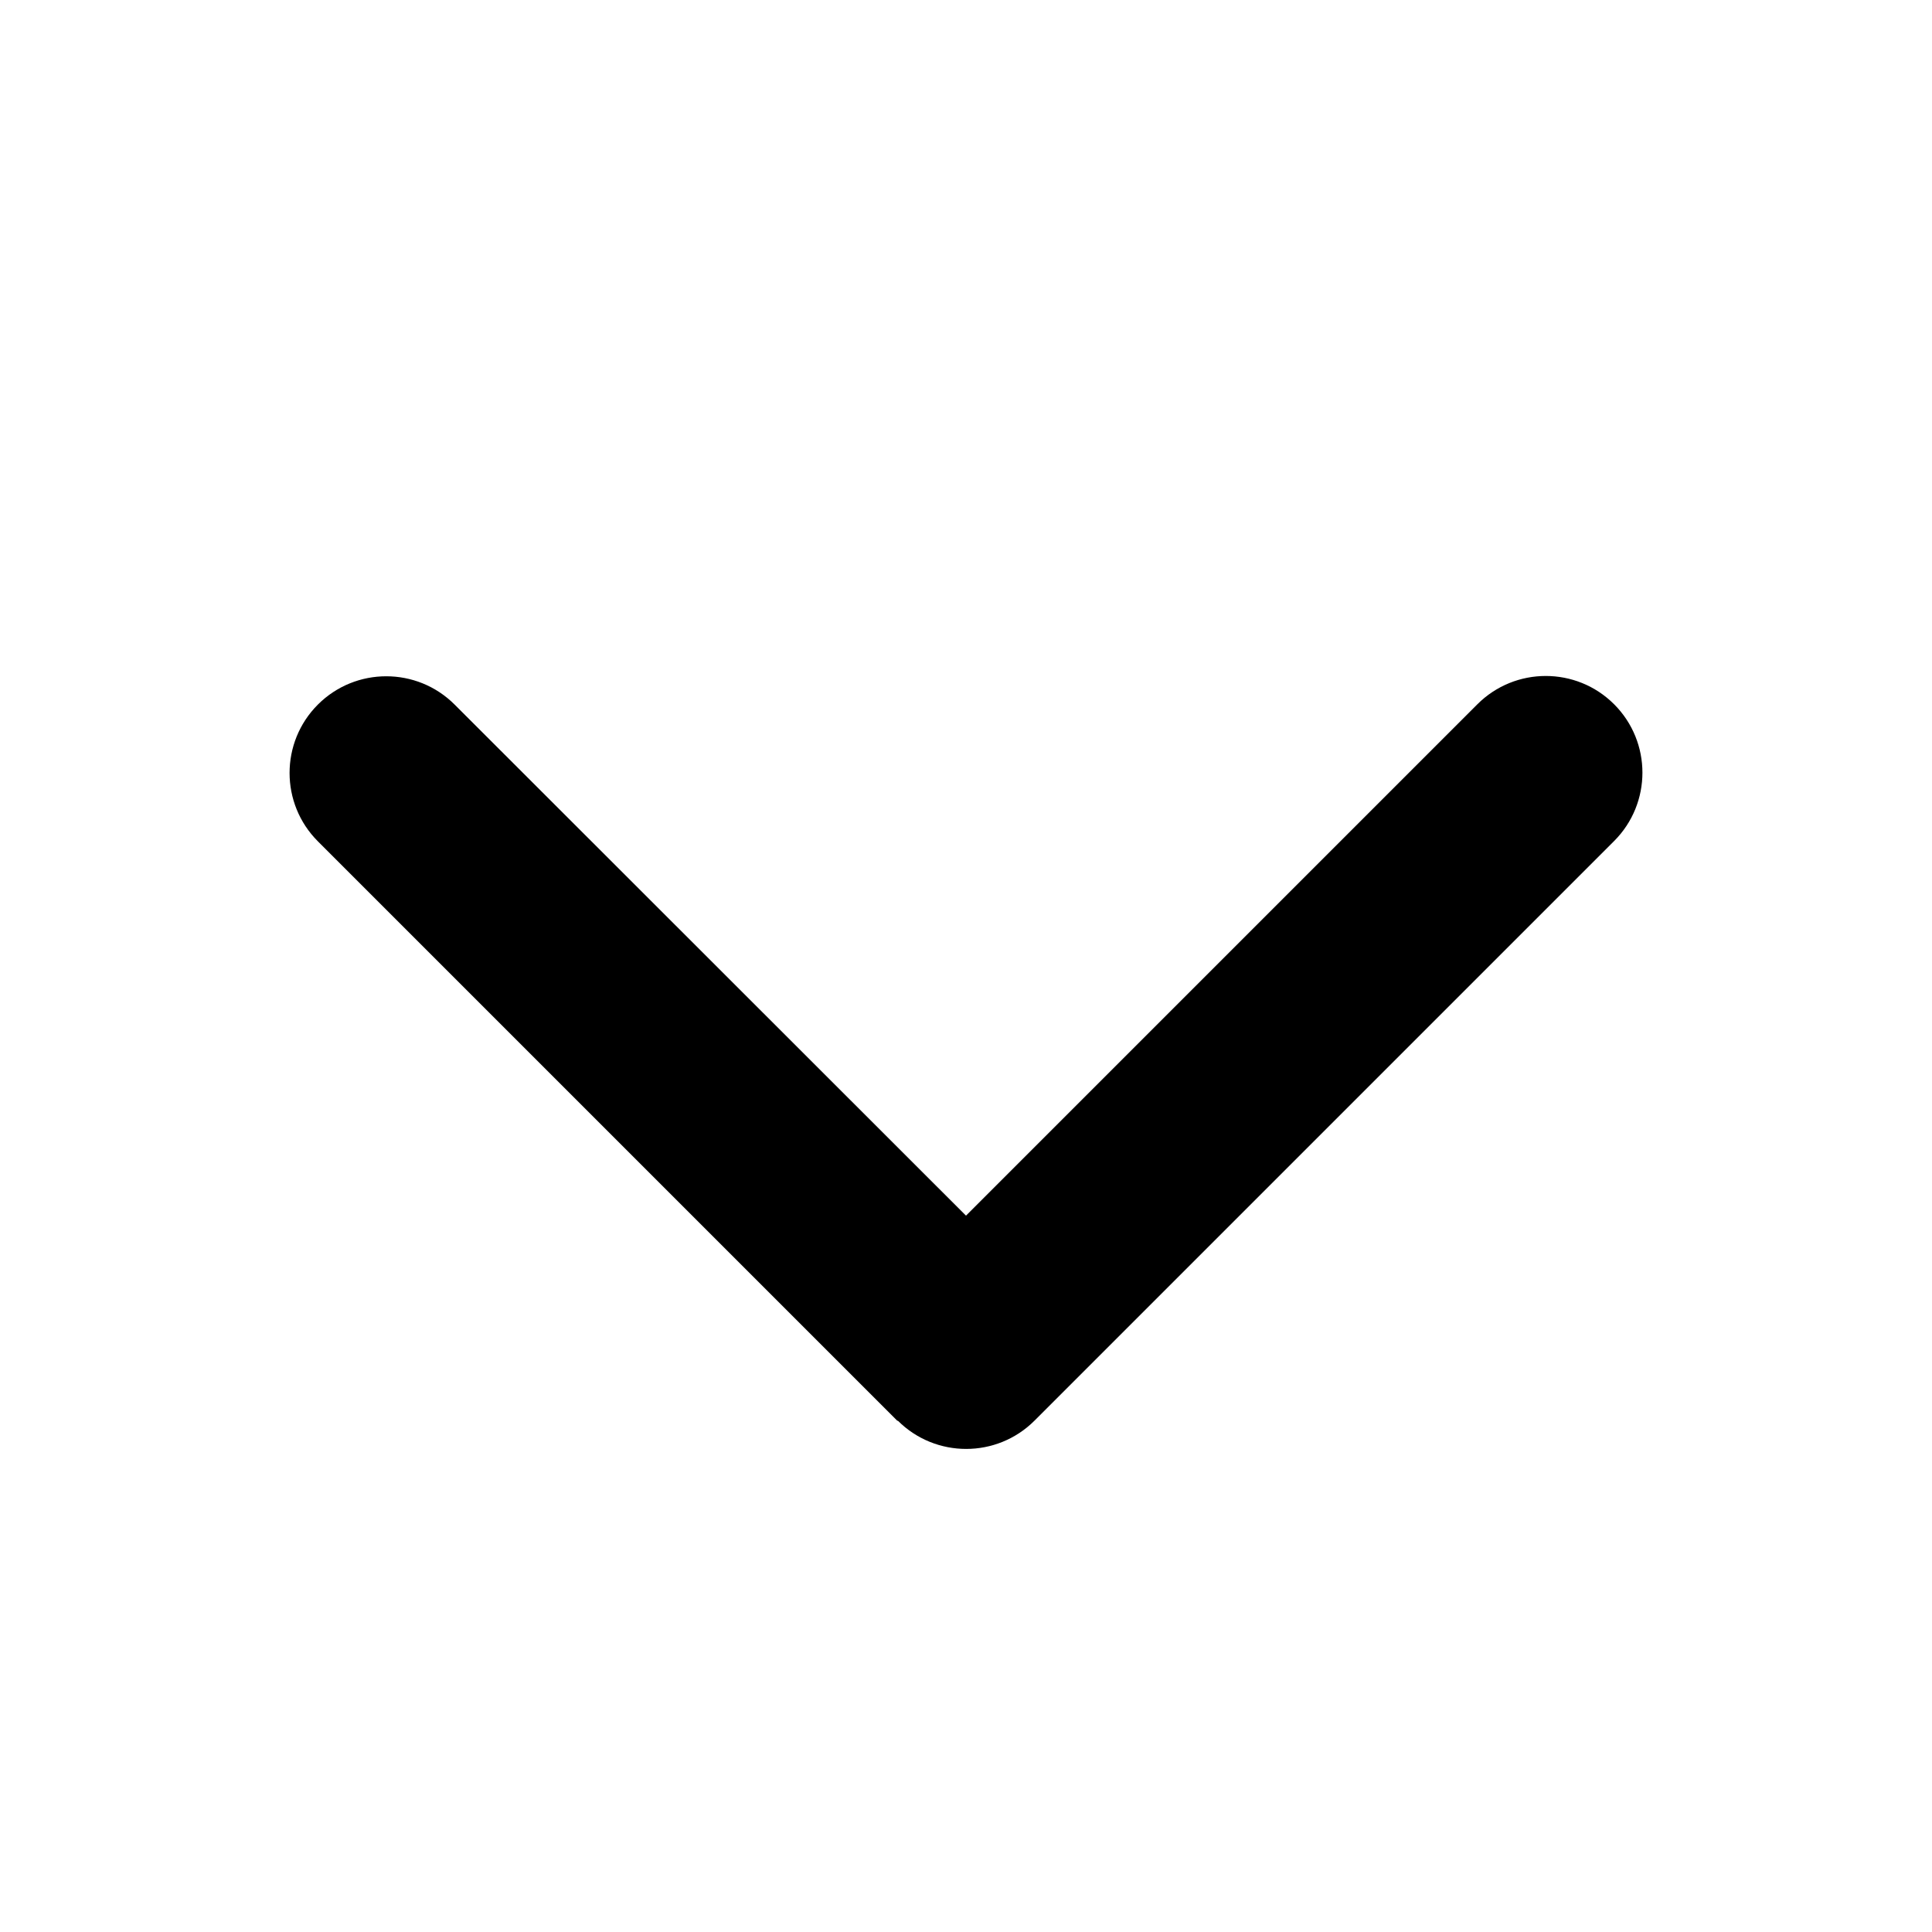
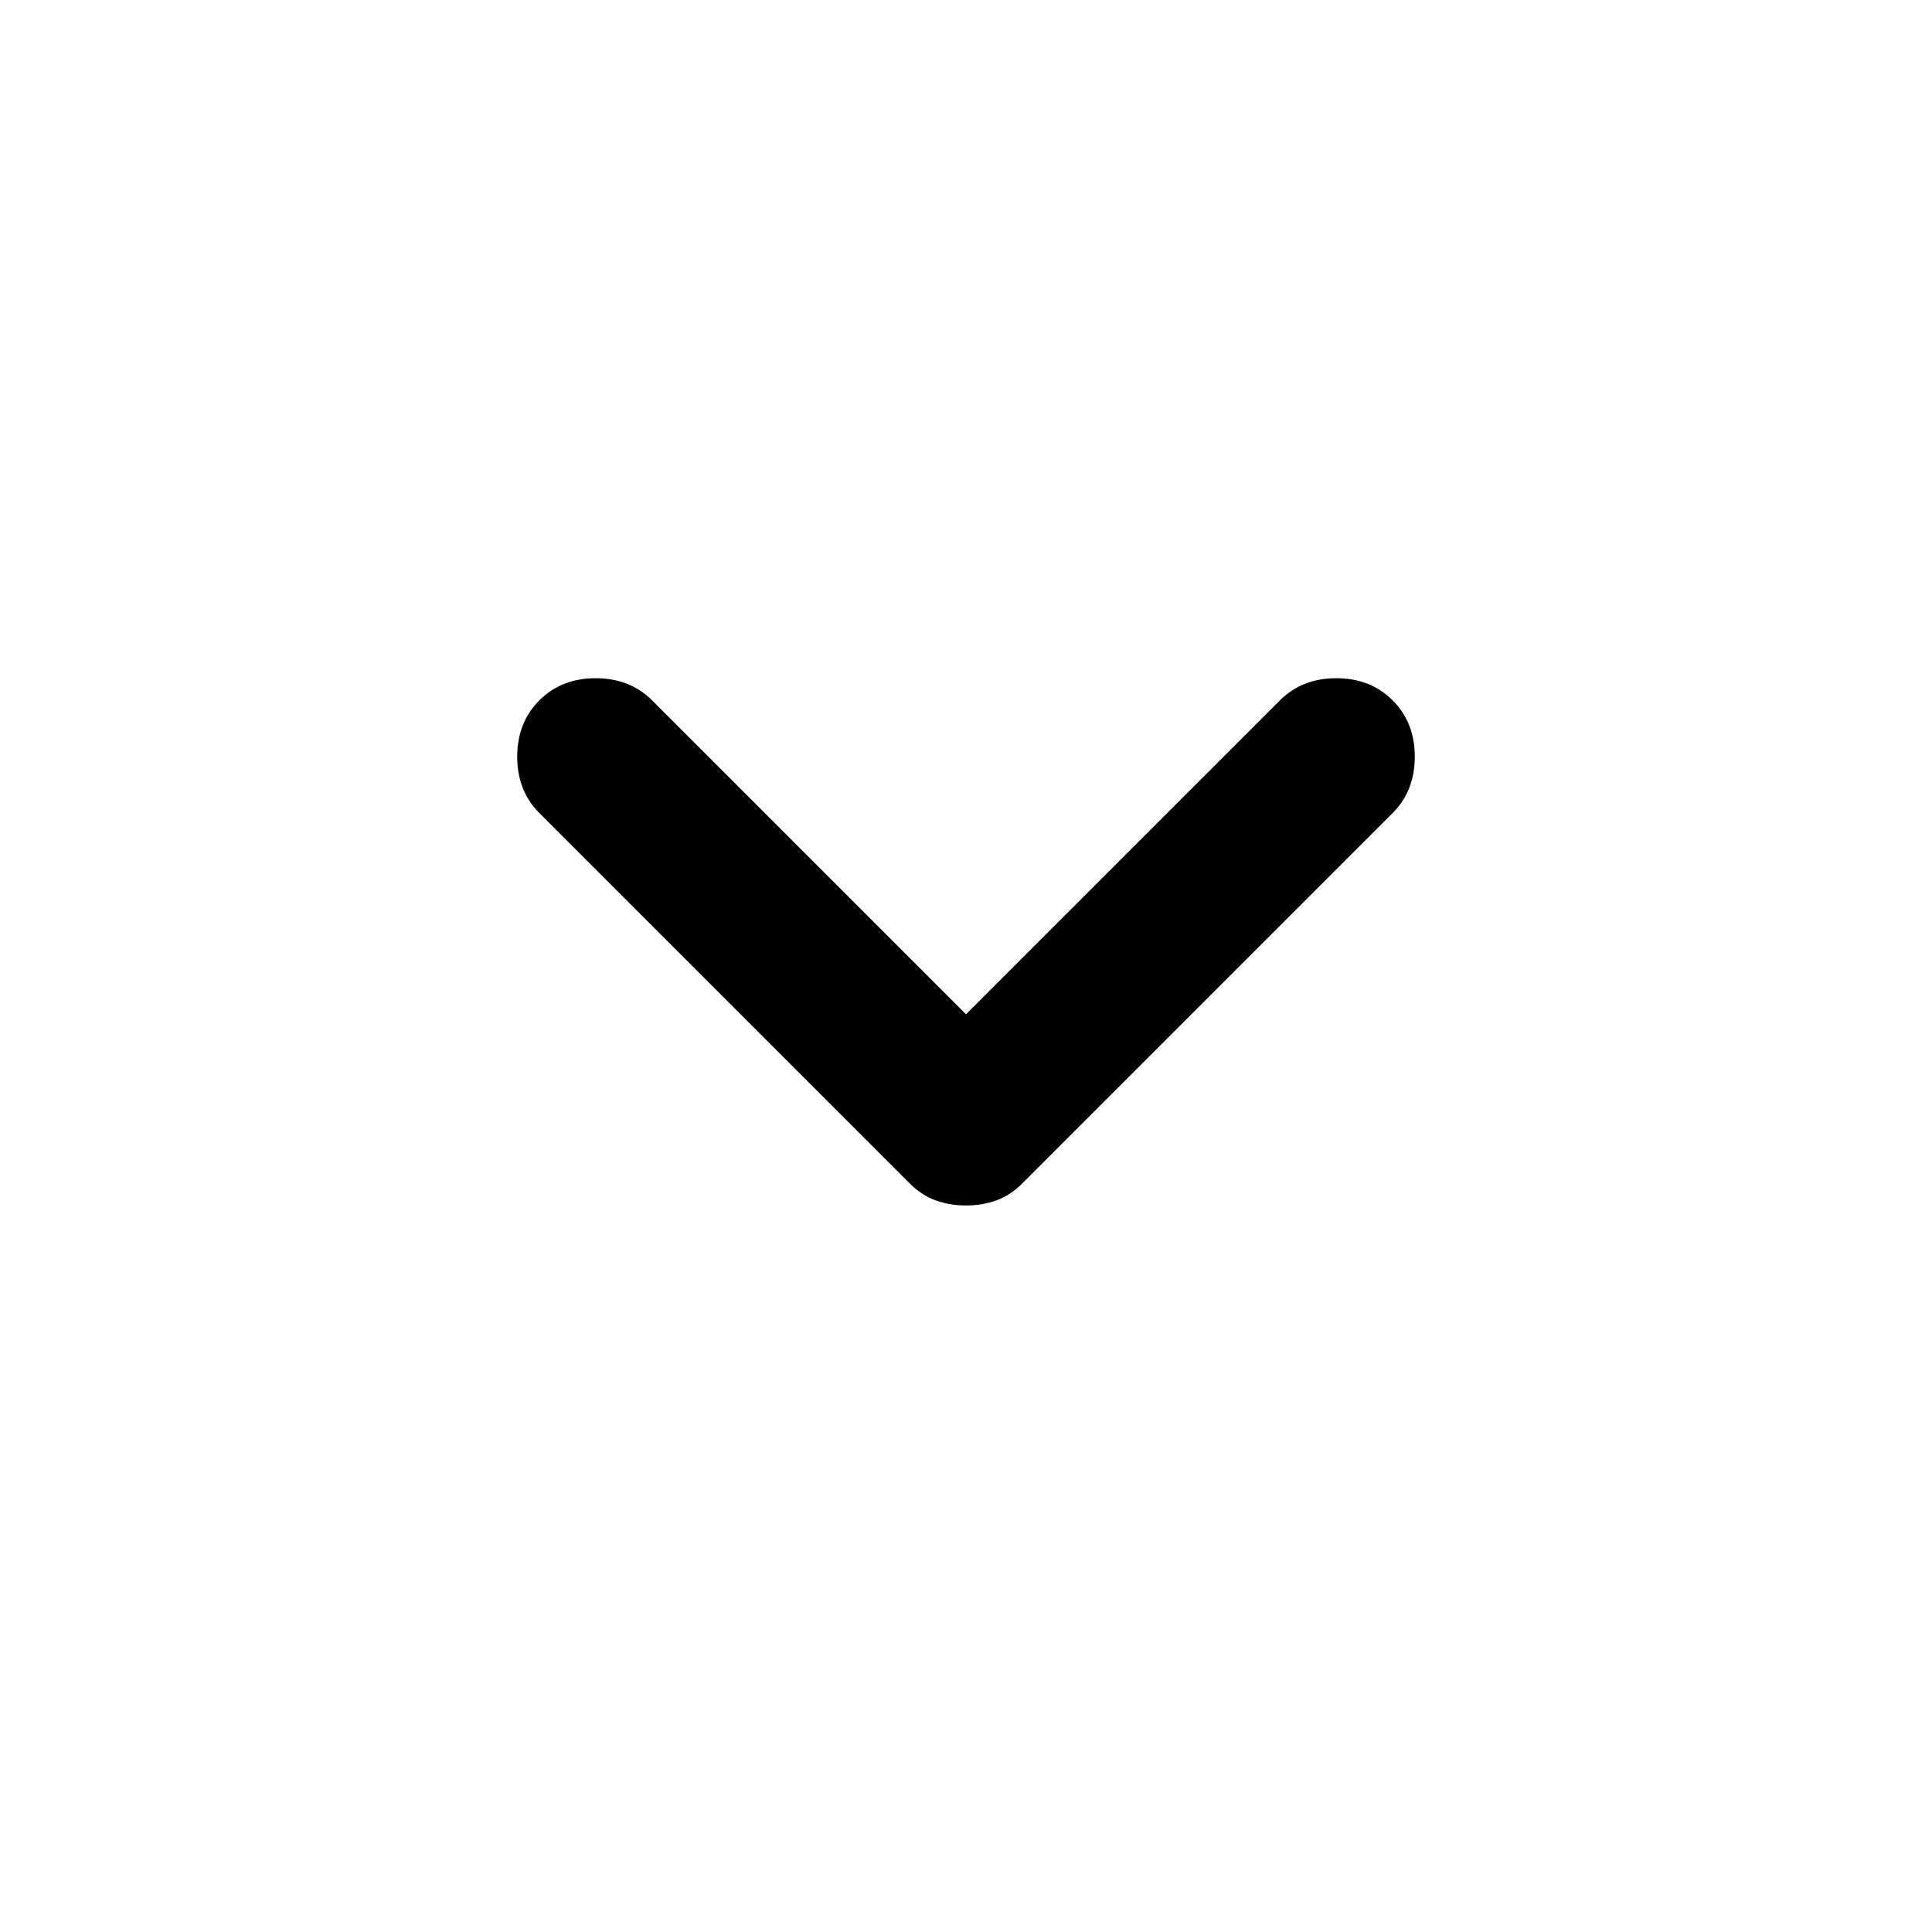
- <svg xmlns="http://www.w3.org/2000/svg" viewBox="0 0 640 640">
-   <path d="M297.4 470.6C309.9 483.1 330.2 483.1 342.7 470.6L534.7 278.6C547.2 266.1 547.2 245.8 534.7 233.3C522.2 220.8 501.9 220.8 489.4 233.3L320 402.7L150.6 233.4C138.1 220.9 117.8 220.9 105.3 233.4C92.8 245.9 92.8 266.2 105.3 278.7L297.3 470.7z" />
+ <svg xmlns="http://www.w3.org/2000/svg" height="24px" viewBox="0 -960 960 960" width="24px" fill="currentColor">
+   <path d="M465-363.5q-7-2.5-13-8.5L268-556q-11-11-11-28t11-28q11-11 28-11t28 11l156 156 156-156q11-11 28-11t28 11q11 11 11 28t-11 28L508-372q-6 6-13 8.5t-15 2.5q-8 0-15-2.5Z" />
</svg>
